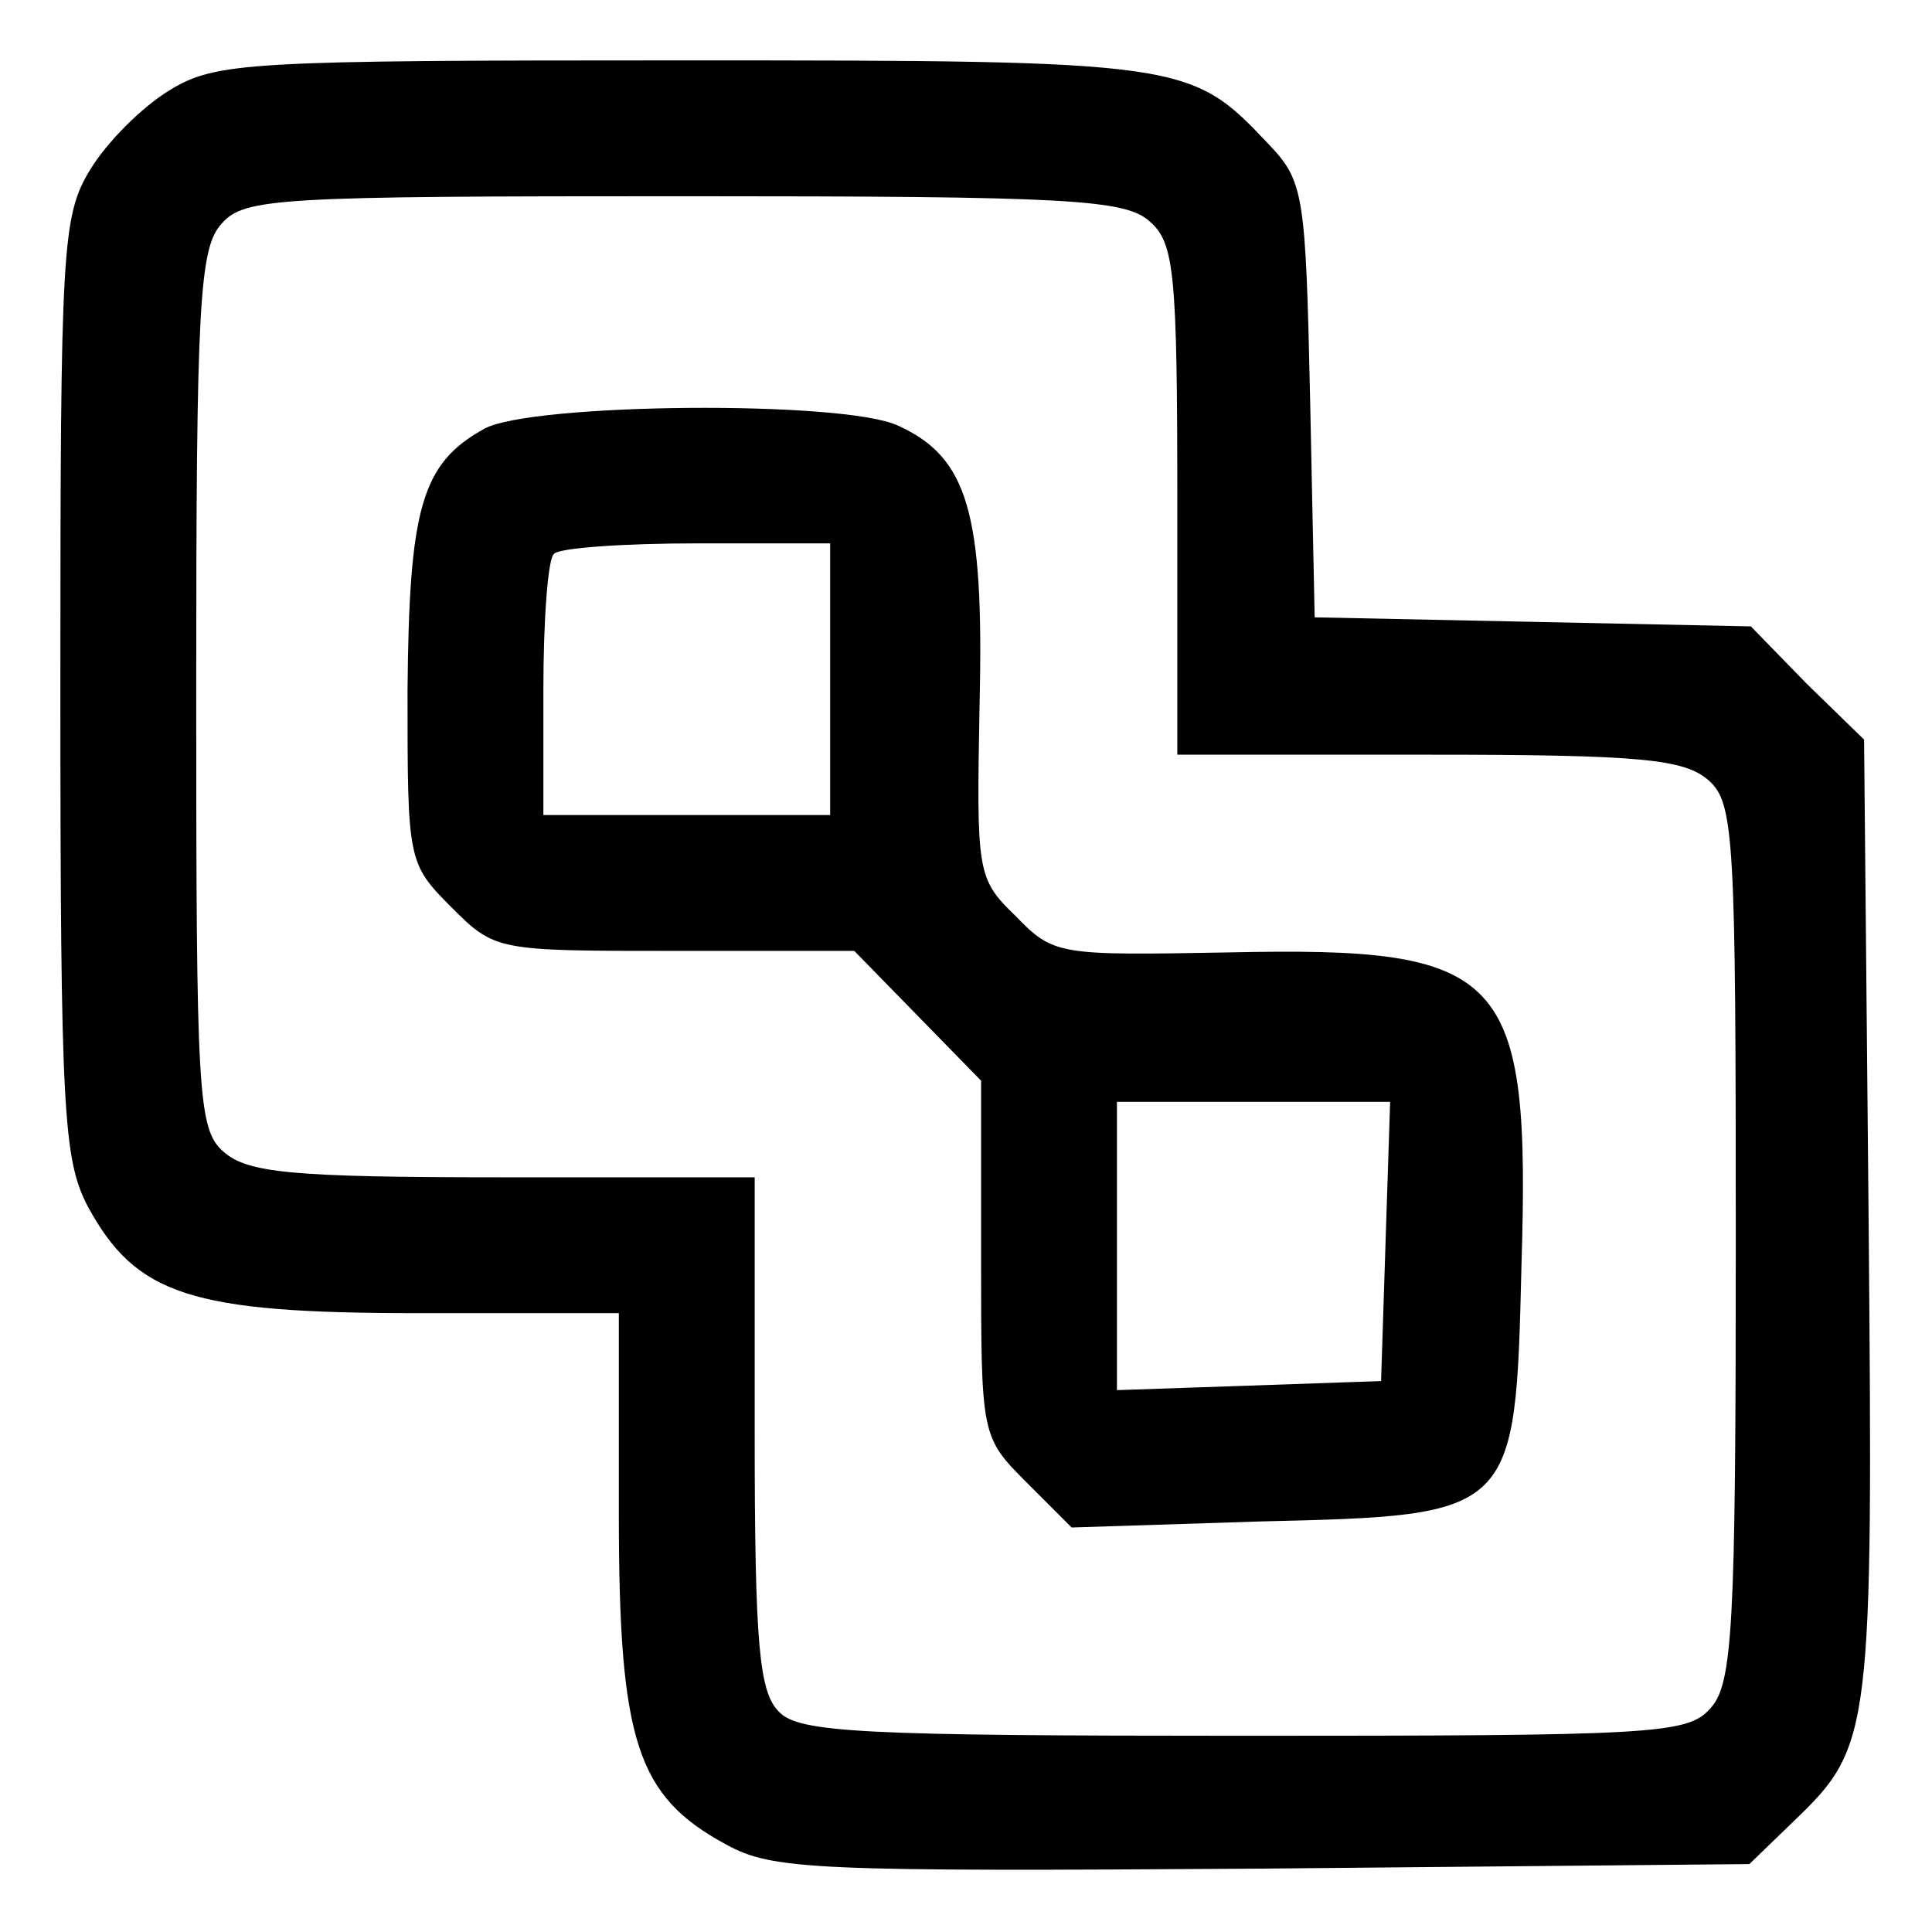
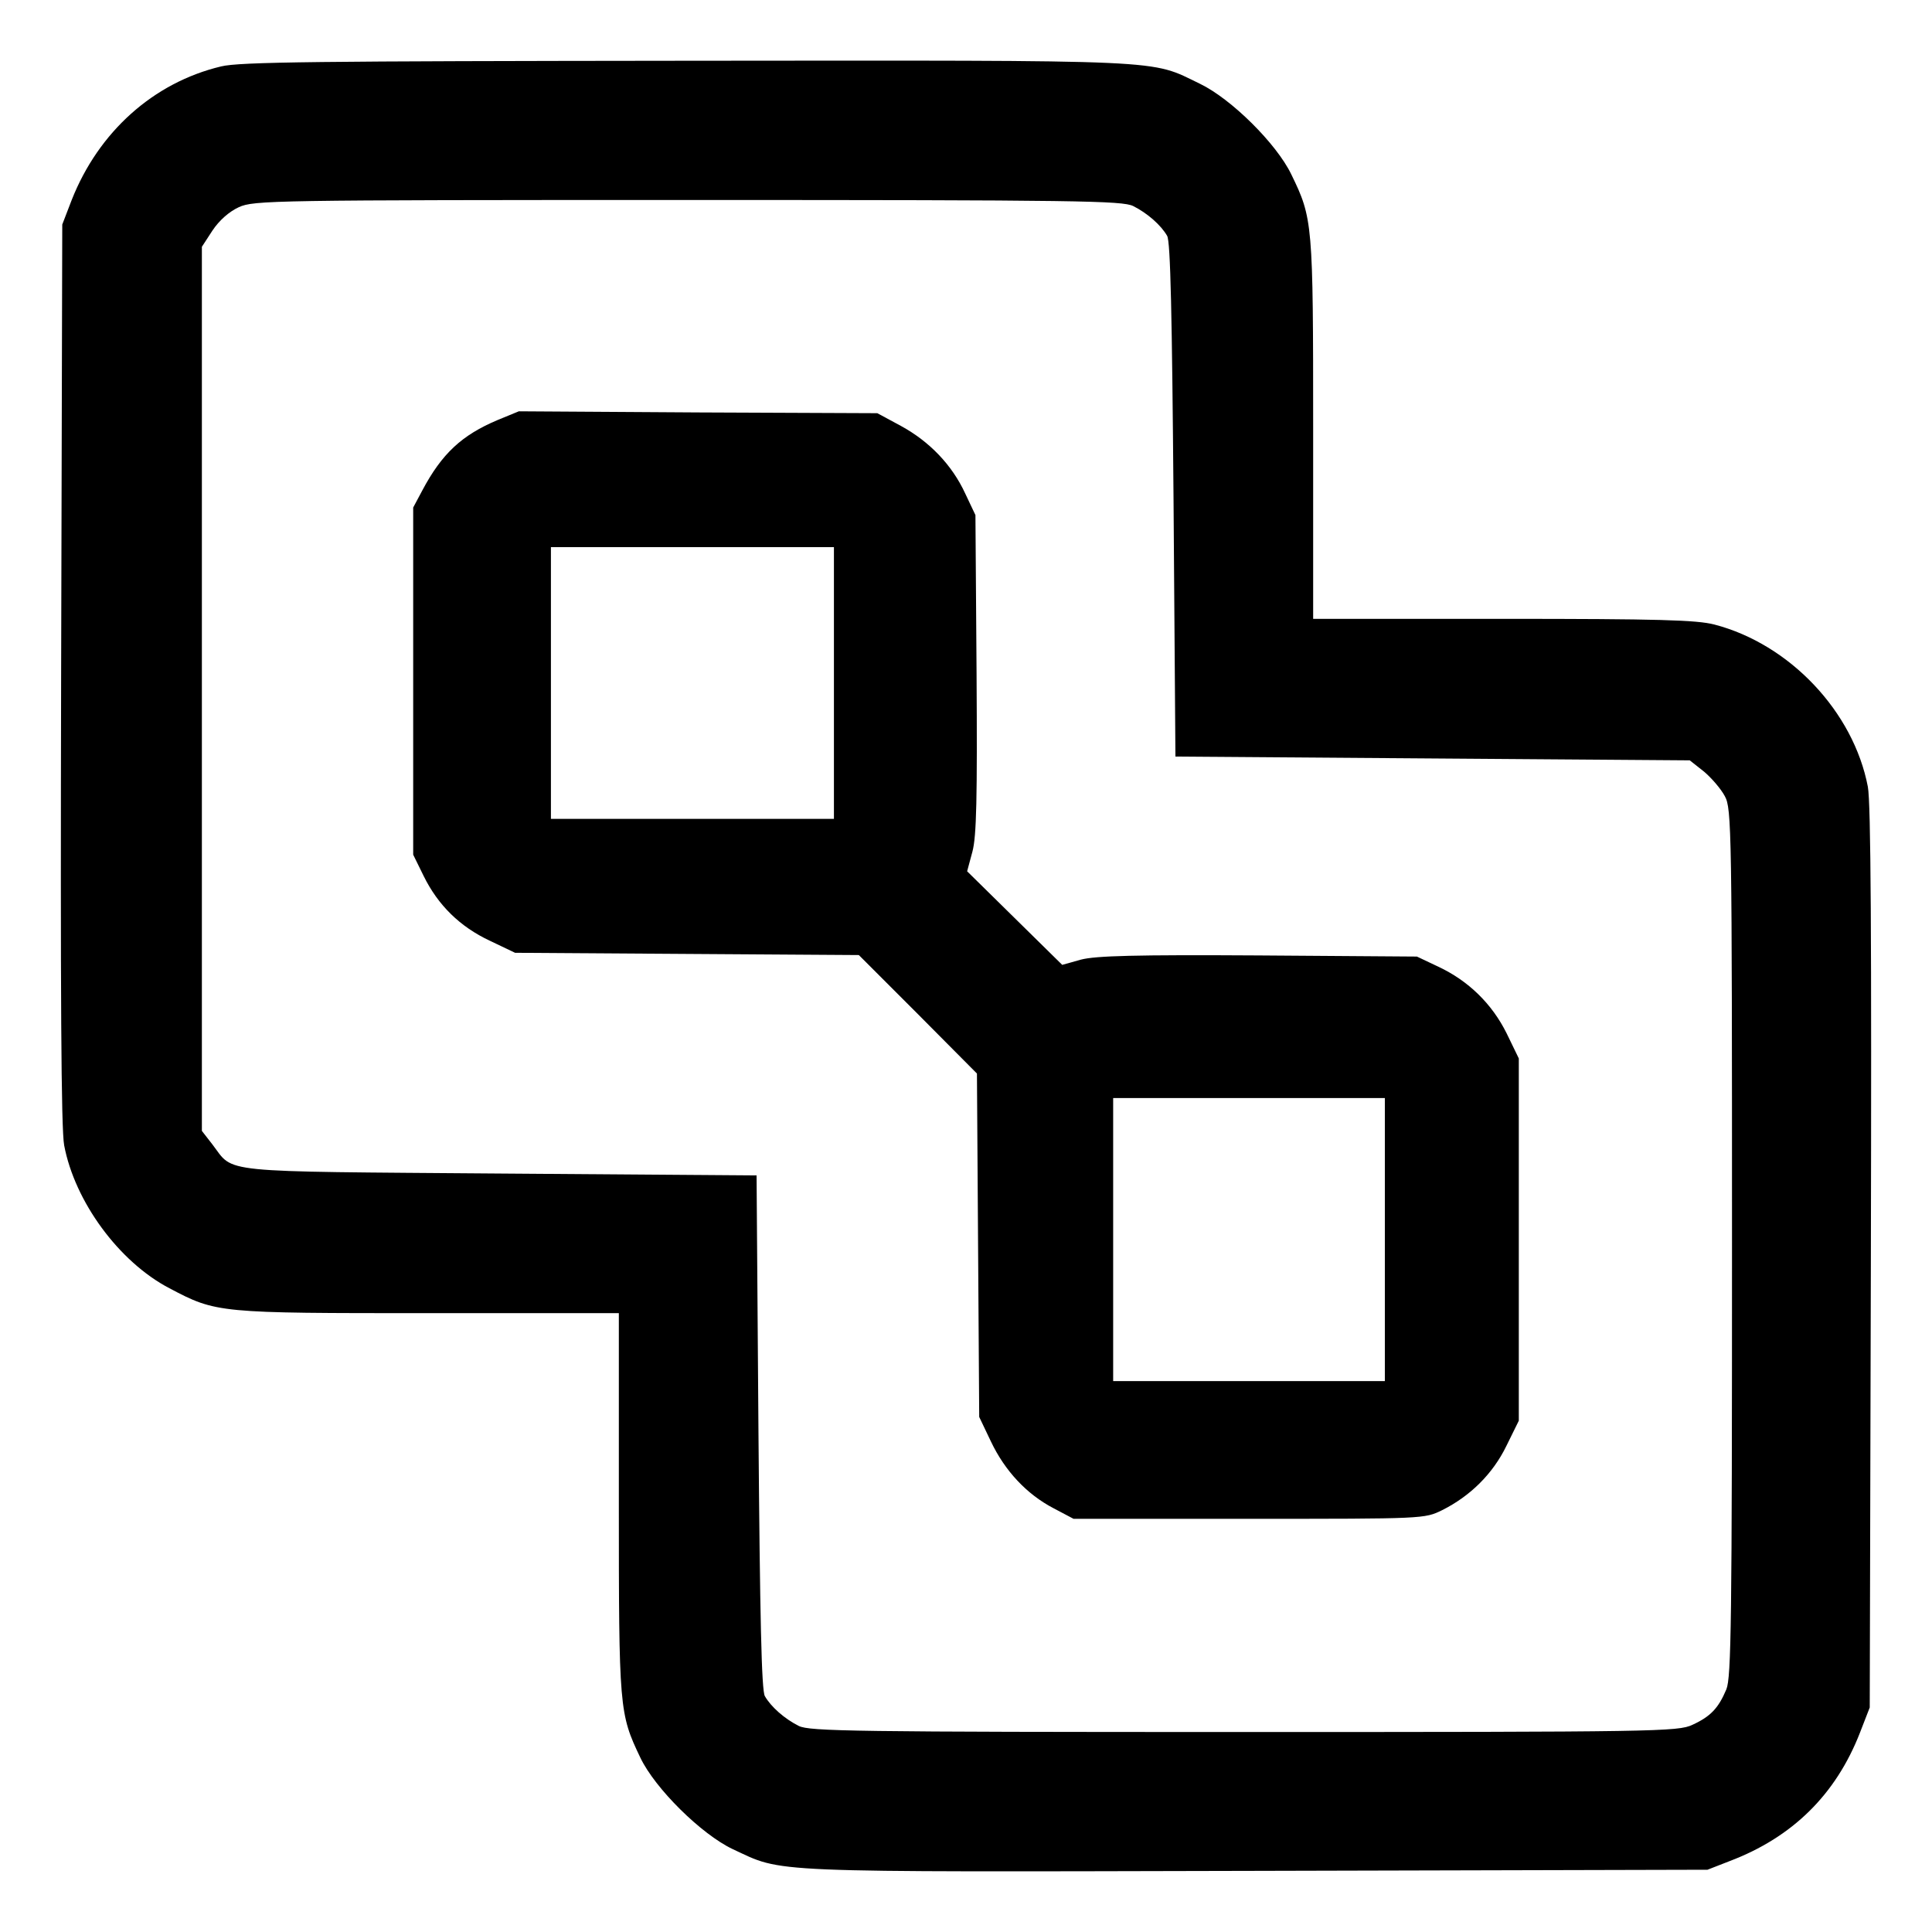
- <svg xmlns="http://www.w3.org/2000/svg" version="1.0" width="128pt" height="128pt" viewBox="0 0 128 128" preserveAspectRatio="xMidYMid meet">
-   <g transform="translate(0,128) scale(0.1,-0.1)" fill="#000000" stroke="none">
-     <path d="M112 1220 c-18 -11 -41 -34 -52 -52 -19 -31 -20 -51 -20 -343 0 -281 2 -313 18 -344 32 -59 68 -71 219 -71 l133 0 0 -133 c0 -151 12 -187 71 -219 31 -17 58 -18 356 -16 l322 3 30 29 c51 49 52 58 49 399 l-3 317 -38 37 -37 38 -144 3 -145 3 -3 144 c-3 137 -4 145 -28 170 -51 54 -55 55 -387 55 -290 0 -310 -1 -341 -20z m650 -87 c16 -14 18 -34 18 -185 l0 -168 167 0 c141 0 169 -3 185 -17 17 -15 18 -38 18 -306 0 -256 -2 -293 -17 -309 -15 -17 -38 -18 -309 -18 -253 0 -295 2 -308 16 -13 13 -16 44 -16 185 l0 169 -167 0 c-141 0 -169 3 -185 17 -17 15 -18 38 -18 306 0 256 2 293 17 309 15 17 38 18 306 18 256 0 293 -2 309 -17z" />
-     <path d="M321 996 c-42 -23 -50 -53 -51 -174 0 -112 0 -114 29 -143 29 -29 30 -29 148 -29 l119 0 42 -43 42 -43 0 -118 c0 -117 0 -118 30 -148 l30 -30 125 4 c169 4 169 4 173 169 6 195 -10 212 -194 208 -112 -2 -116 -2 -141 24 -26 25 -26 29 -24 141 3 127 -8 163 -54 184 -36 17 -243 15 -274 -2z m229 -166 l0 -90 -95 0 -95 0 0 83 c0 46 3 87 7 90 3 4 46 7 95 7 l88 0 0 -90z m368 -372 l-3 -93 -87 -3 -88 -3 0 96 0 95 90 0 91 0 -3 -92z" />
+ <svg xmlns="http://www.w3.org/2000/svg" version="1.0" width="512pt" height="512pt" viewBox="0 0 512 512" preserveAspectRatio="xMidYMid meet">
+   <g transform="translate(0,512) scale(0.1,-0.1)" fill="#000000" stroke="none">
+     <path d="M586 4944 c-180 -43 -325 -174 -396 -354 l-25 -65 -3 -1190 c-2 -853 0 -1207 8 -1250 28 -149 145 -309 279 -379 125 -66 129 -66 688 -66 l503 0 0 -503 c0 -546 1 -558 57 -675 39 -82 162 -203 244 -242 138 -64 67 -61 1385 -58 l1199 3 59 23 c166 63 281 176 345 340 l26 67 3 1190 c2 853 0 1207 -8 1250 -38 199 -207 378 -407 430 -47 12 -147 15 -560 15 l-503 0 0 503 c0 547 -1 558 -58 675 -39 81 -159 200 -242 240 -135 65 -66 62 -1360 61 -981 -1 -1185 -3 -1234 -15z m2417 -370 c38 -19 74 -51 90 -79 9 -14 13 -211 17 -700 l5 -680 682 -5 681 -5 38 -30 c20 -17 45 -46 55 -65 18 -33 19 -84 19 -1183 0 -1010 -2 -1152 -15 -1184 -21 -50 -42 -72 -90 -94 -38 -18 -95 -19 -1188 -19 -1038 0 -1151 2 -1180 16 -38 19 -74 51 -90 79 -9 14 -13 211 -17 700 l-5 680 -680 5 c-759 6 -703 0 -762 77 l-28 36 0 1172 0 1171 28 43 c18 27 44 50 70 62 40 18 84 19 1190 19 1038 0 1151 -2 1180 -16z" />
+     <path d="M1319 4007 c-95 -40 -148 -89 -200 -187 l-24 -45 0 -460 0 -460 28 -57 c38 -77 96 -134 175 -171 l67 -32 455 -3 456 -3 157 -157 156 -157 3 -455 3 -455 31 -65 c37 -78 95 -140 166 -177 l53 -28 465 0 c465 0 465 0 512 23 74 37 134 96 170 170 l33 67 0 480 0 480 -32 66 c-39 79 -102 140 -181 177 l-57 27 -420 3 c-327 2 -431 -1 -470 -11 l-50 -14 -126 124 -126 124 14 52 c11 41 13 142 11 472 l-3 420 -27 57 c-35 76 -95 138 -170 179 l-63 34 -475 2 -475 3 -56 -23z m891 -697 l0 -360 -375 0 -375 0 0 360 0 360 375 0 375 0 0 -360z m1460 -1475 l0 -375 -360 0 -360 0 0 375 0 375 360 0 360 0 0 -375z" />
  </g>
</svg>
